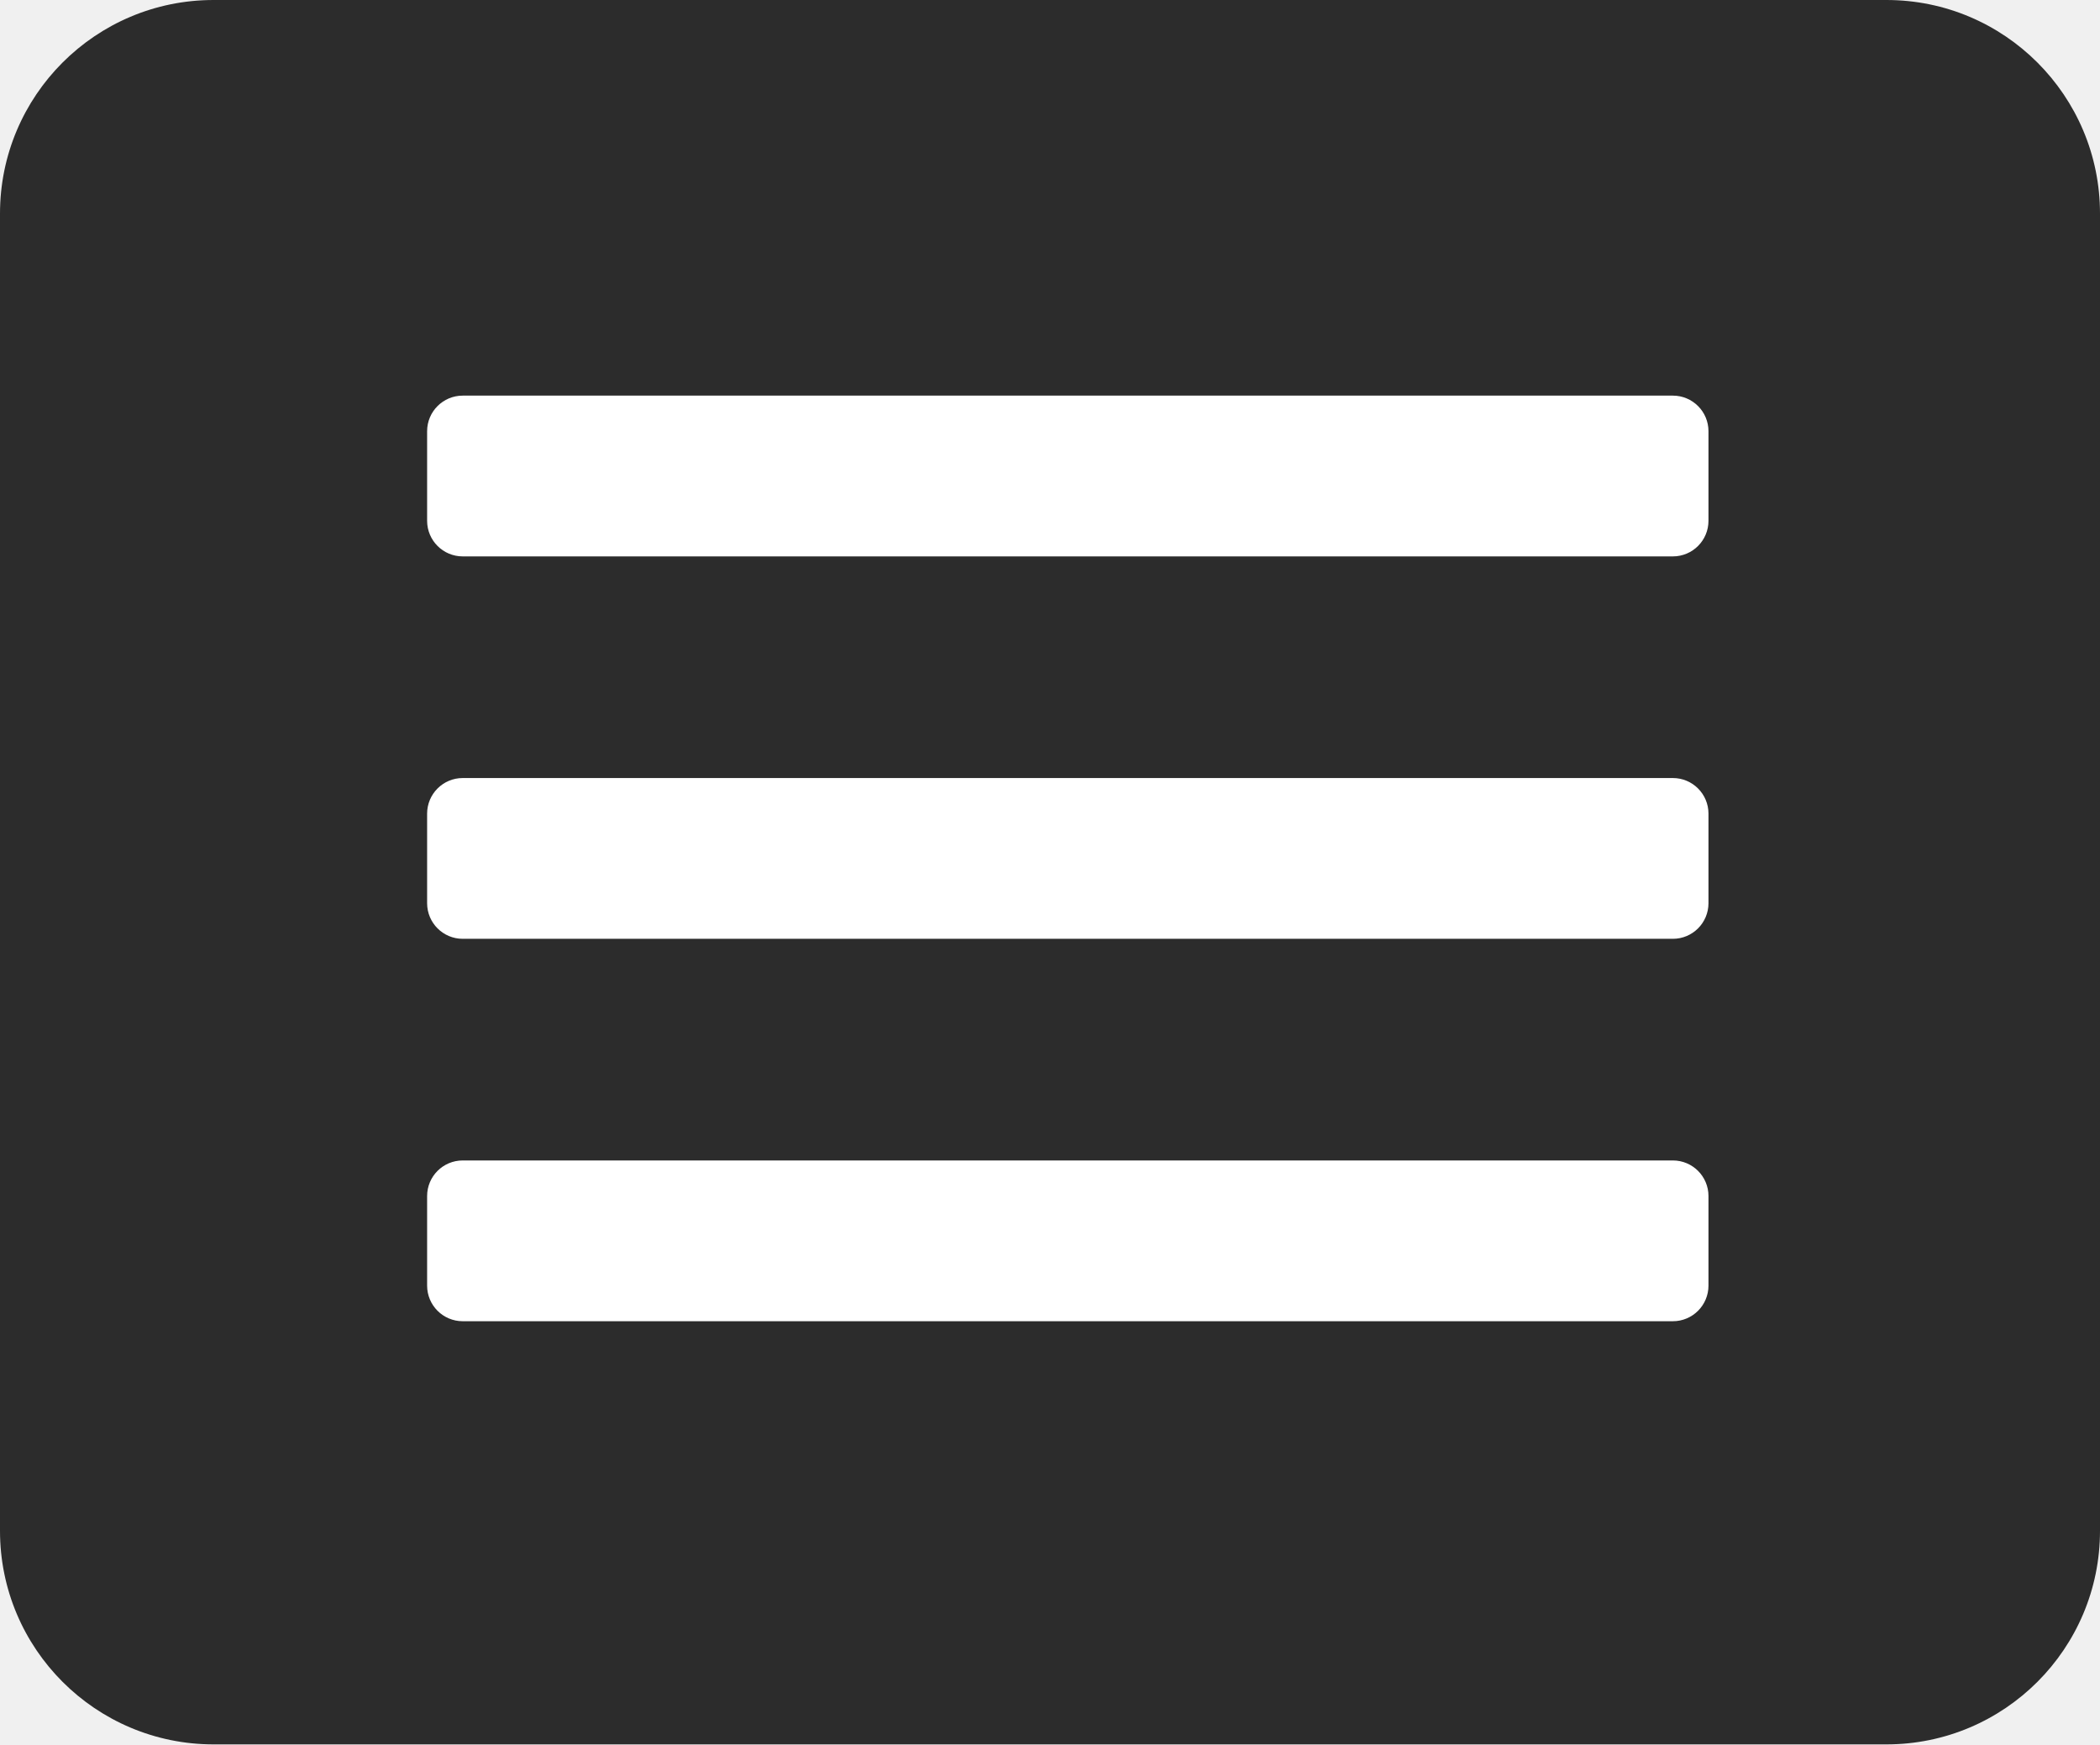
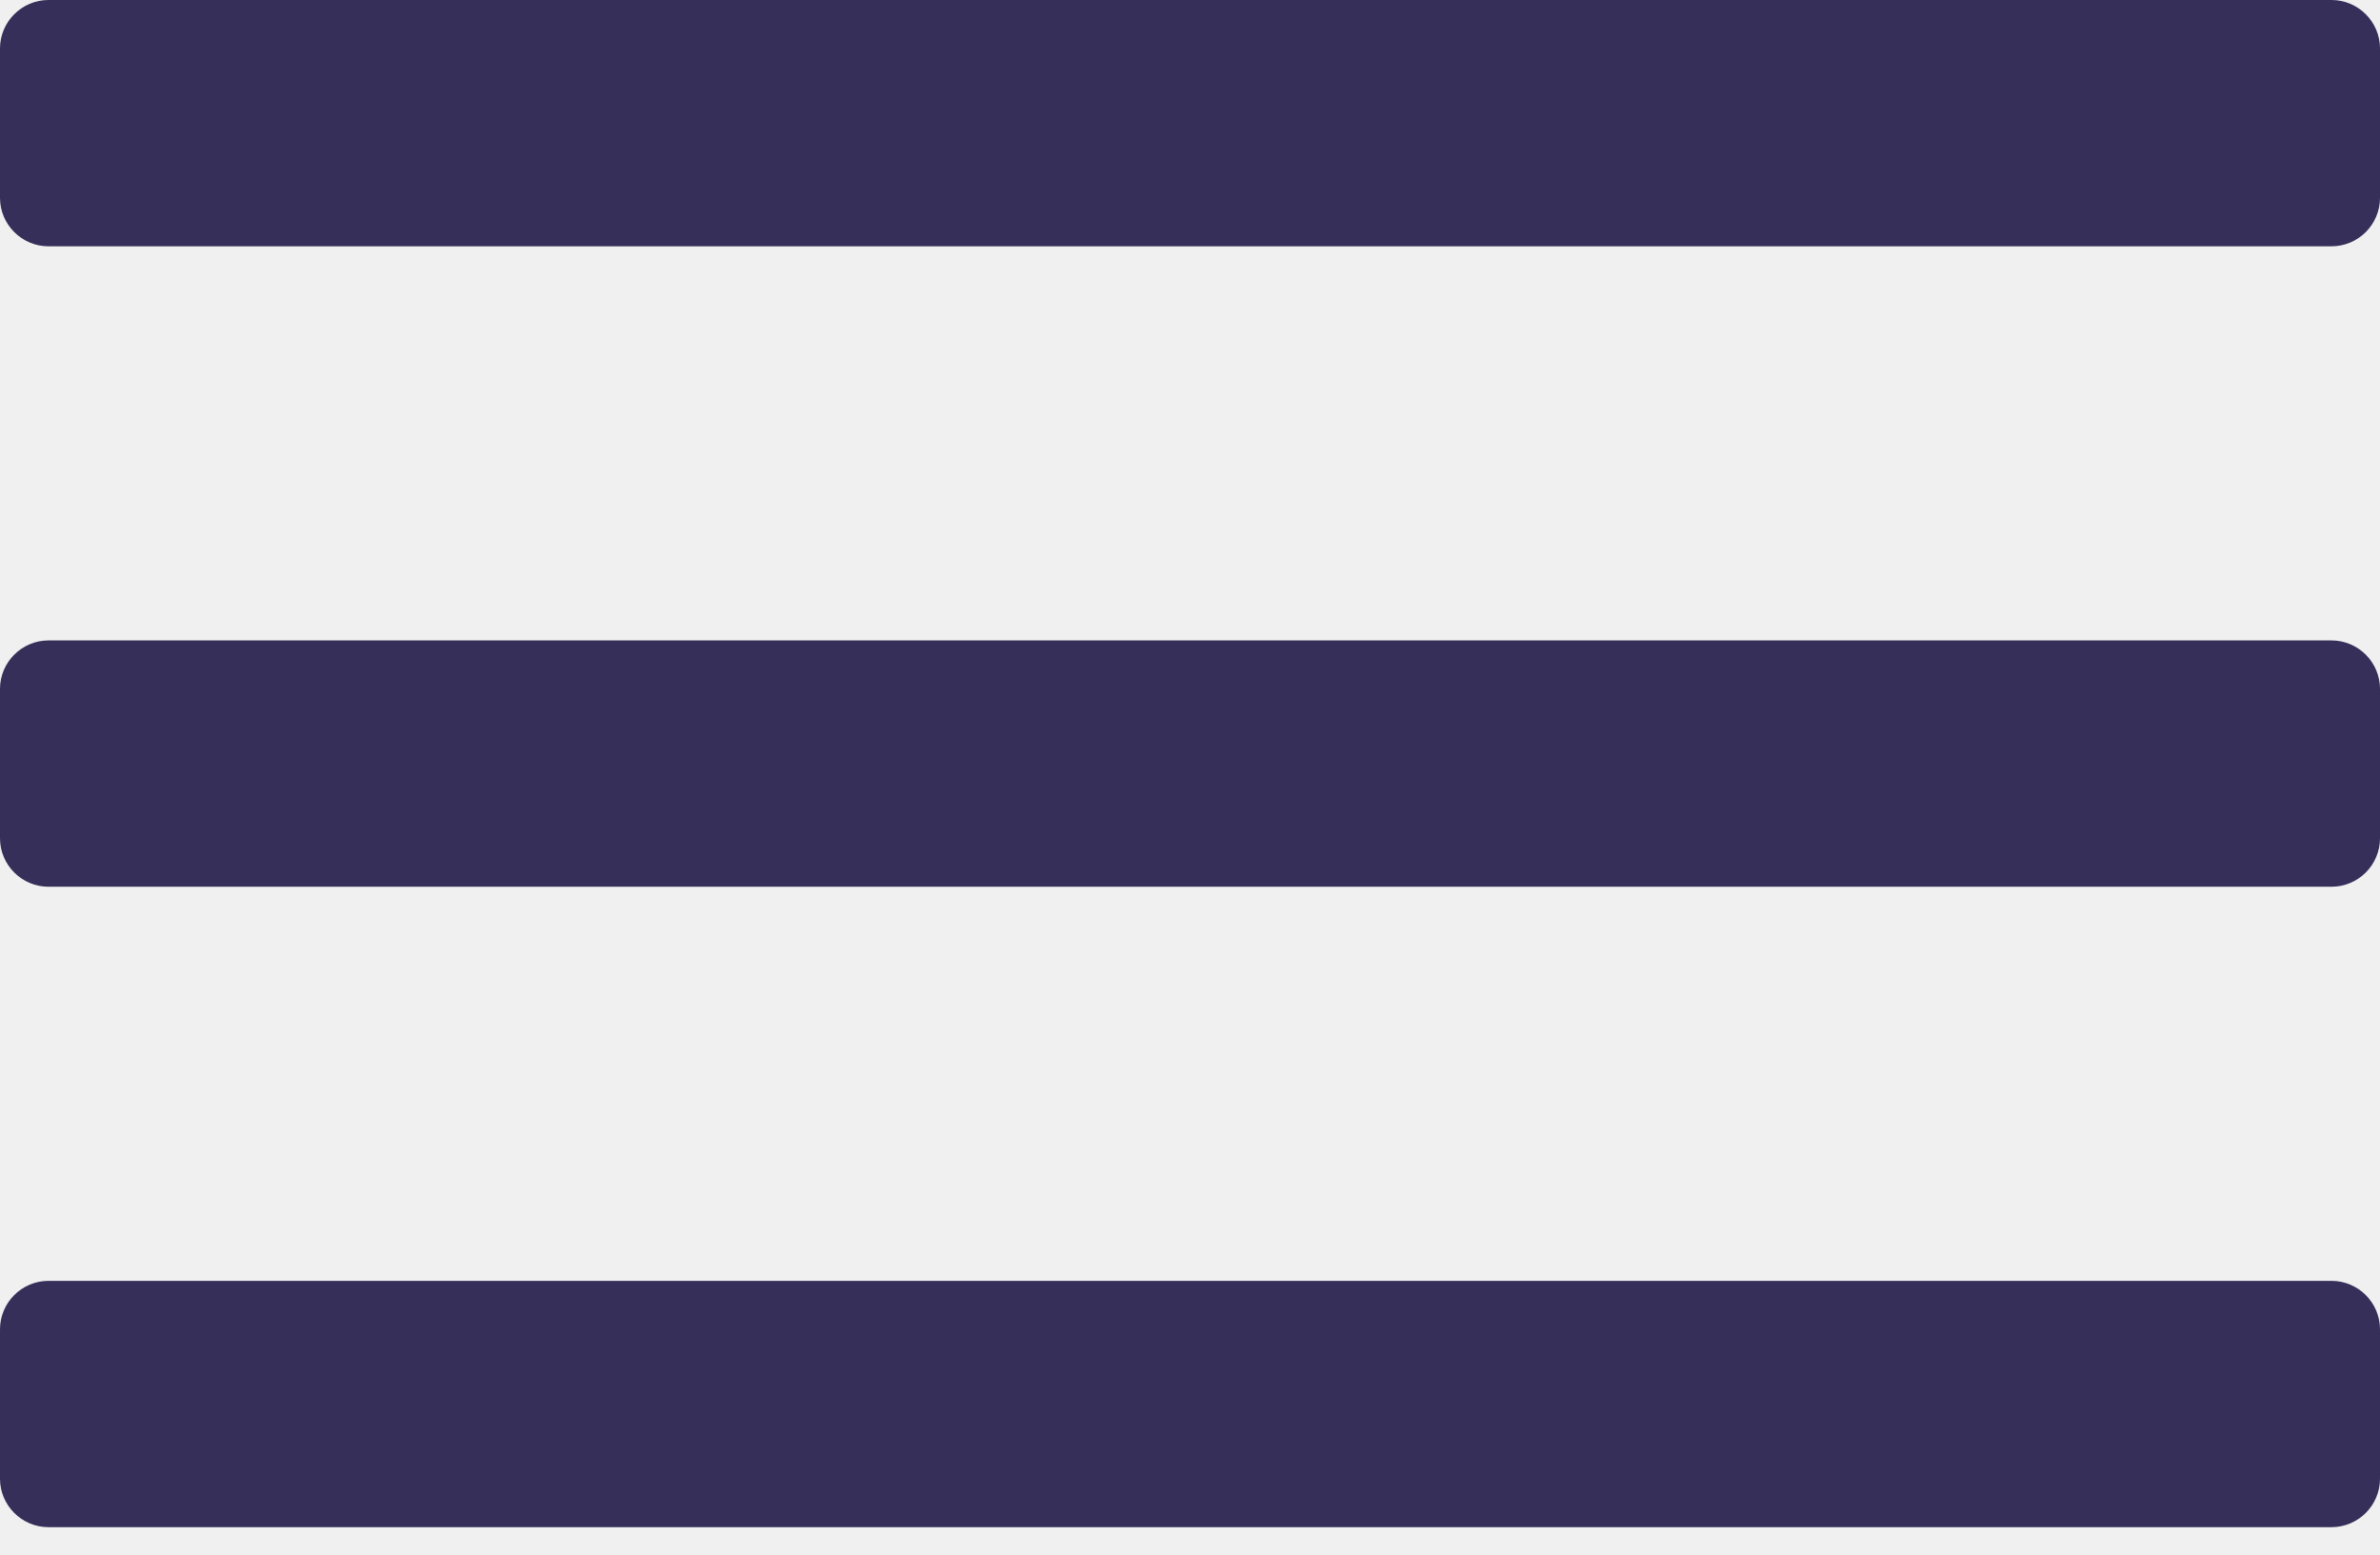
- <svg xmlns="http://www.w3.org/2000/svg" width="59px" height="49px" viewBox="0 0 59 49" version="1.1">
+ <svg xmlns="http://www.w3.org/2000/svg" width="49px" height="32px" viewBox="0 0 49 32" version="1.1">
  <g id="Page-1" stroke="none" stroke-width="1" fill="none" fill-rule="evenodd">
-     <g id="Individual-Resource" transform="translate(-683, -54)">
-       <g id="Group-2-Copy-3" transform="translate(683, 54)">
-         <rect id="Rectangle-Copy-7" fill="#2C2C2C" x="0" y="0" width="59" height="49" rx="6" />
-         <g id="Group-Copy" transform="translate(12, 11)" fill="#FFFFFF">
-           <g id="hamburger-menu" transform="translate(0, 0.113208)">
-             <path d="M1,-7.10542736e-15 L35,-7.10542736e-15 C35.552,-7.20688042e-15 36,0.448 36,1 L36,3.516 C36,4.068 35.552,4.516 35,4.516 L1,4.516 C0.448,4.516 6.76353751e-17,4.068 0,3.516 L0,1 C-6.76353751e-17,0.448 0.448,-7.1149966e-15 1,-7.10542736e-15 Z" id="Rectangle-10" />
-             <path d="M1,10.742 L35,10.742 C35.552,10.742 36,11.19 36,11.742 L36,14.258 C36,14.81 35.552,15.258 35,15.258 L1,15.258 C0.448,15.258 -4.33869274e-17,14.81 0,14.258 L0,11.742 C-1.78657678e-16,11.19 0.448,10.742 1,10.742 Z" id="Rectangle-10-Copy" />
-             <rect id="Rectangle-10-Copy-2" x="0" y="21.484" width="36" height="4.516" rx="1" />
-           </g>
-         </g>
+     <g id="Homepage" transform="translate(-255, -73)" fill="#352F59">
+       <g id="Group-Copy-2" transform="translate(255, 73)">
+         <path d="M1,0 L48,0 C48.552,-4.02567223e-15 49,0.448 49,1 L49,4.07 C49,4.622 48.552,5.07 48,5.07 L1,5.07 C0.448,5.07 1.1778584e-15,4.622 0,4.07 L0,1 C-1.78657678e-16,0.448 0.448,3.23497668e-16 1,0 Z" id="Rectangle-10" />
+         <path d="M1,13.182 L48,13.182 C48.552,13.182 49,13.63 49,14.182 L49,17.252 C49,17.804 48.552,18.252 48,18.252 L1,18.252 C0.448,18.252 1.1778584e-15,17.804 0,17.252 L0,14.182 C-1.78657678e-16,13.63 0.448,13.182 1,13.182 Z" id="Rectangle-10-Copy" />
+         <rect id="Rectangle-10-Copy-2" x="0" y="26.364" width="49" height="5.07" rx="1" />
      </g>
    </g>
  </g>
</svg>
